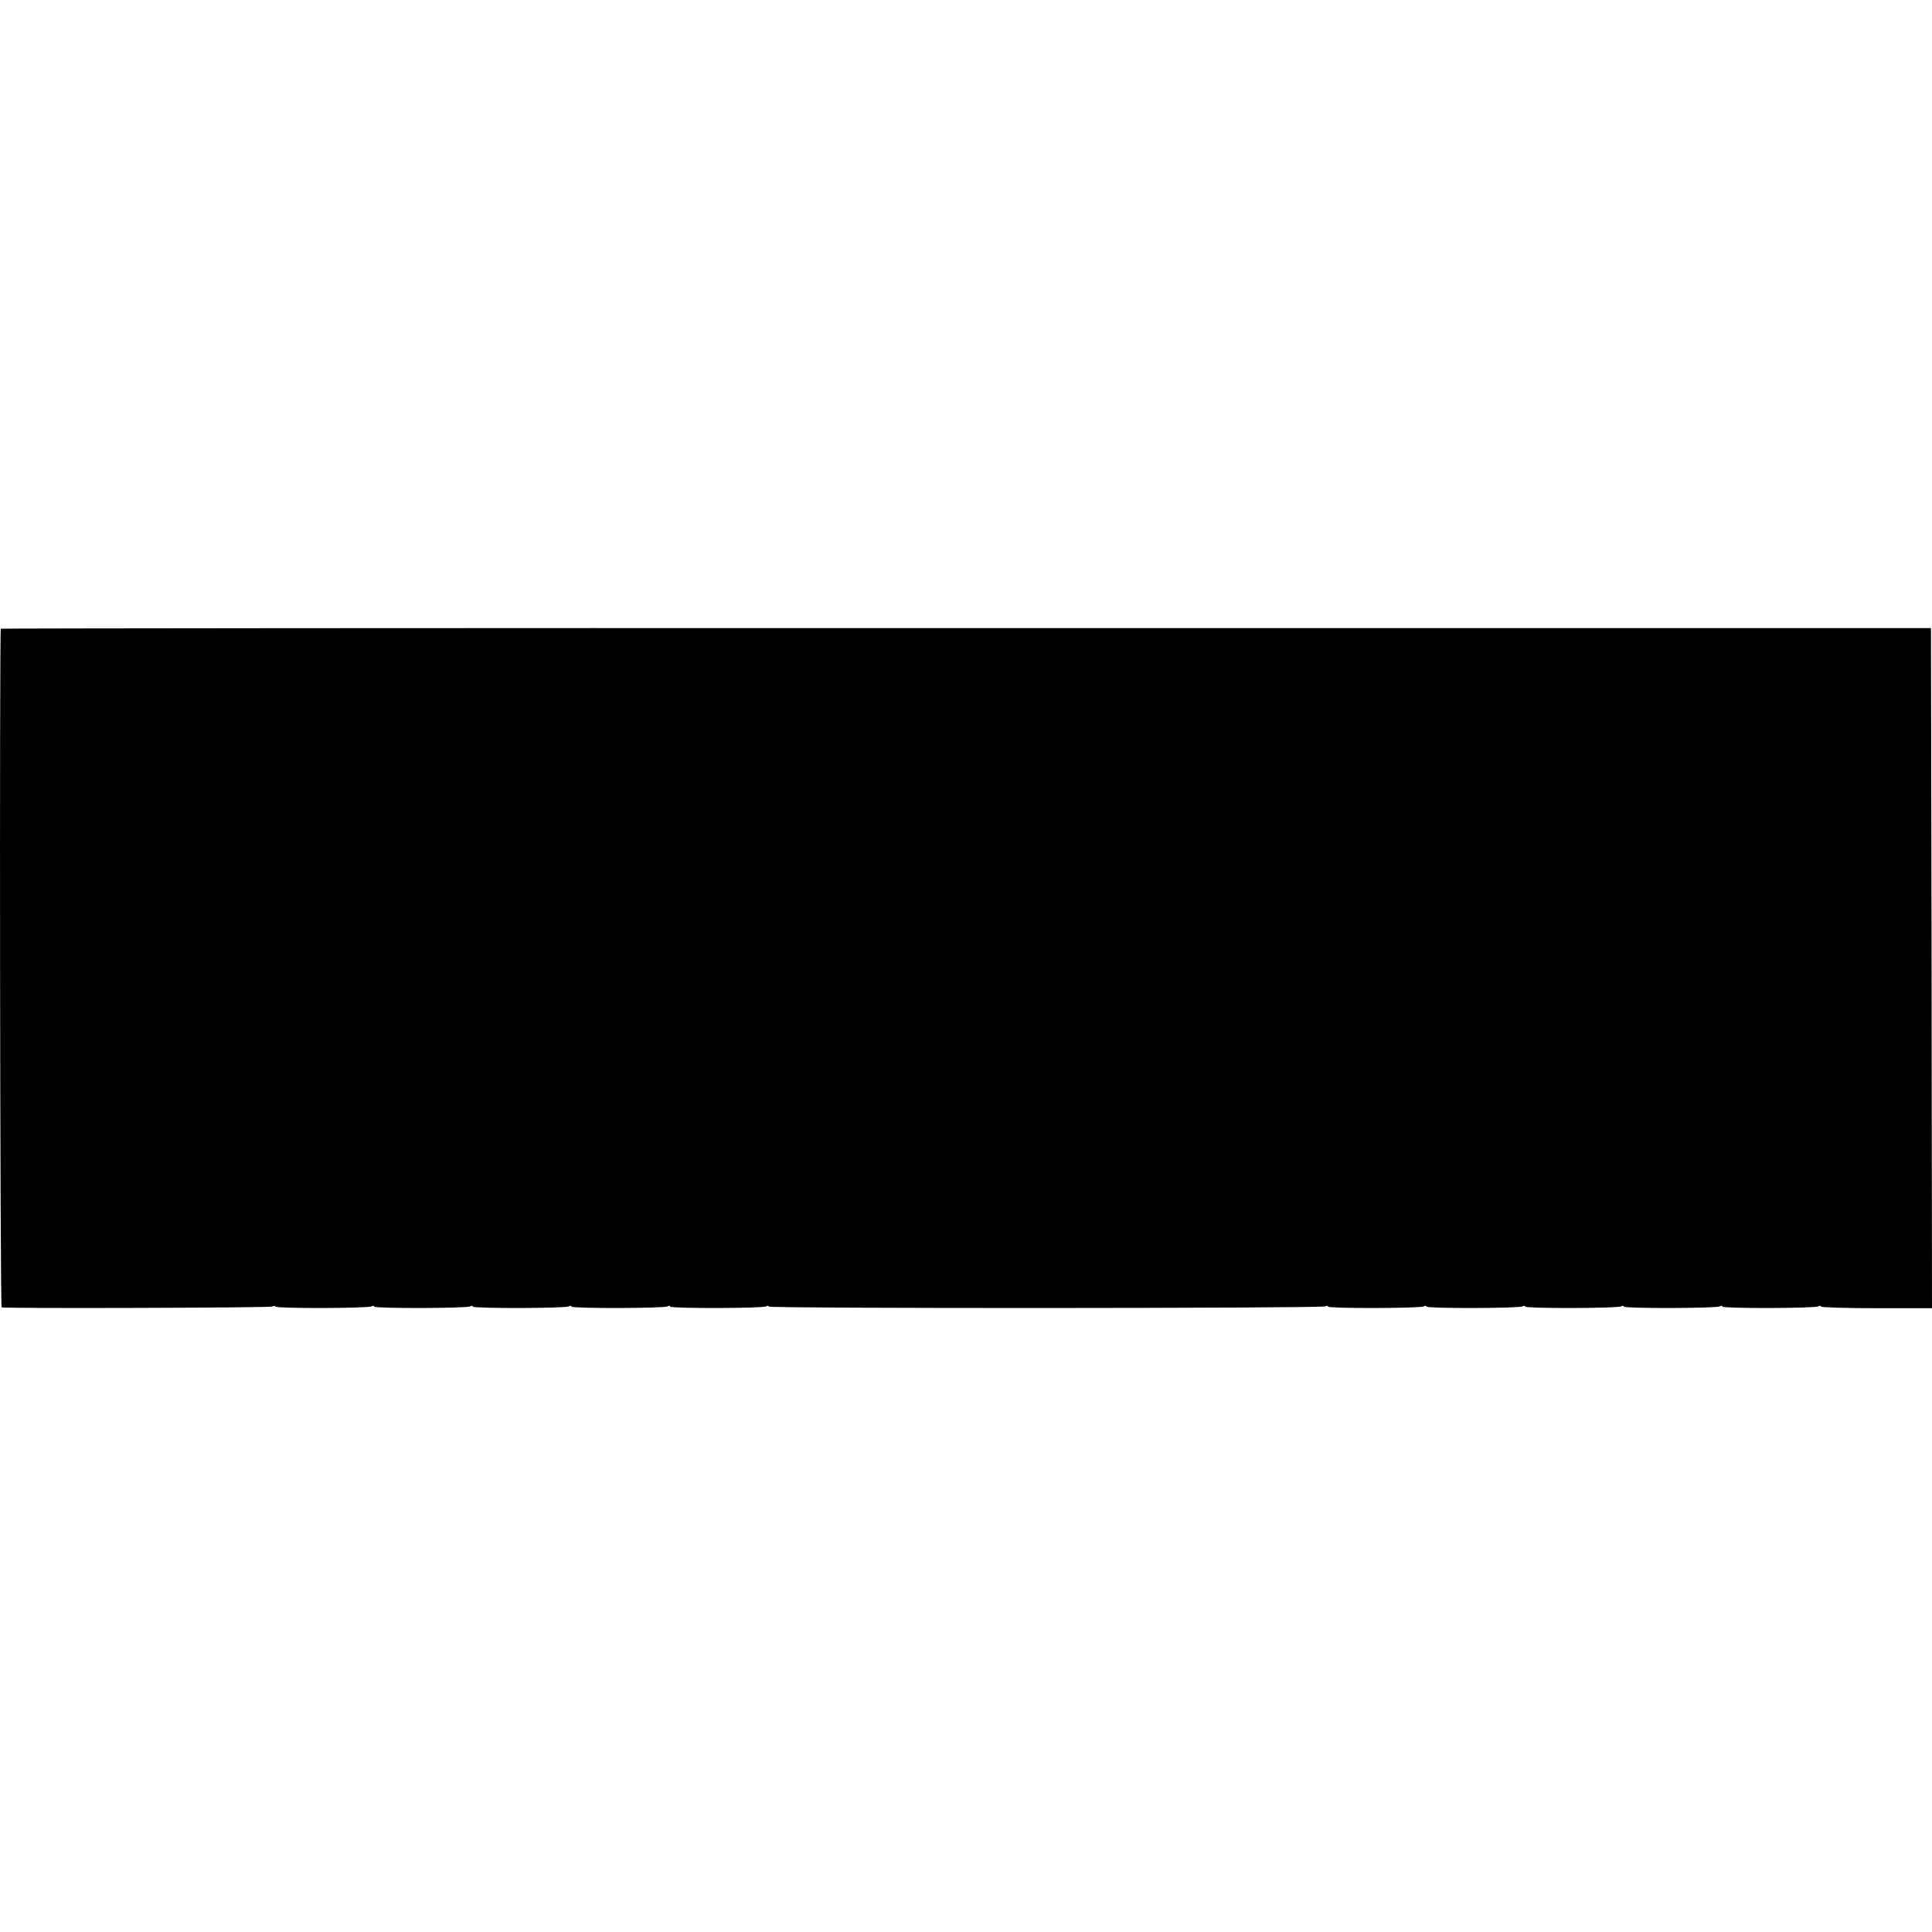
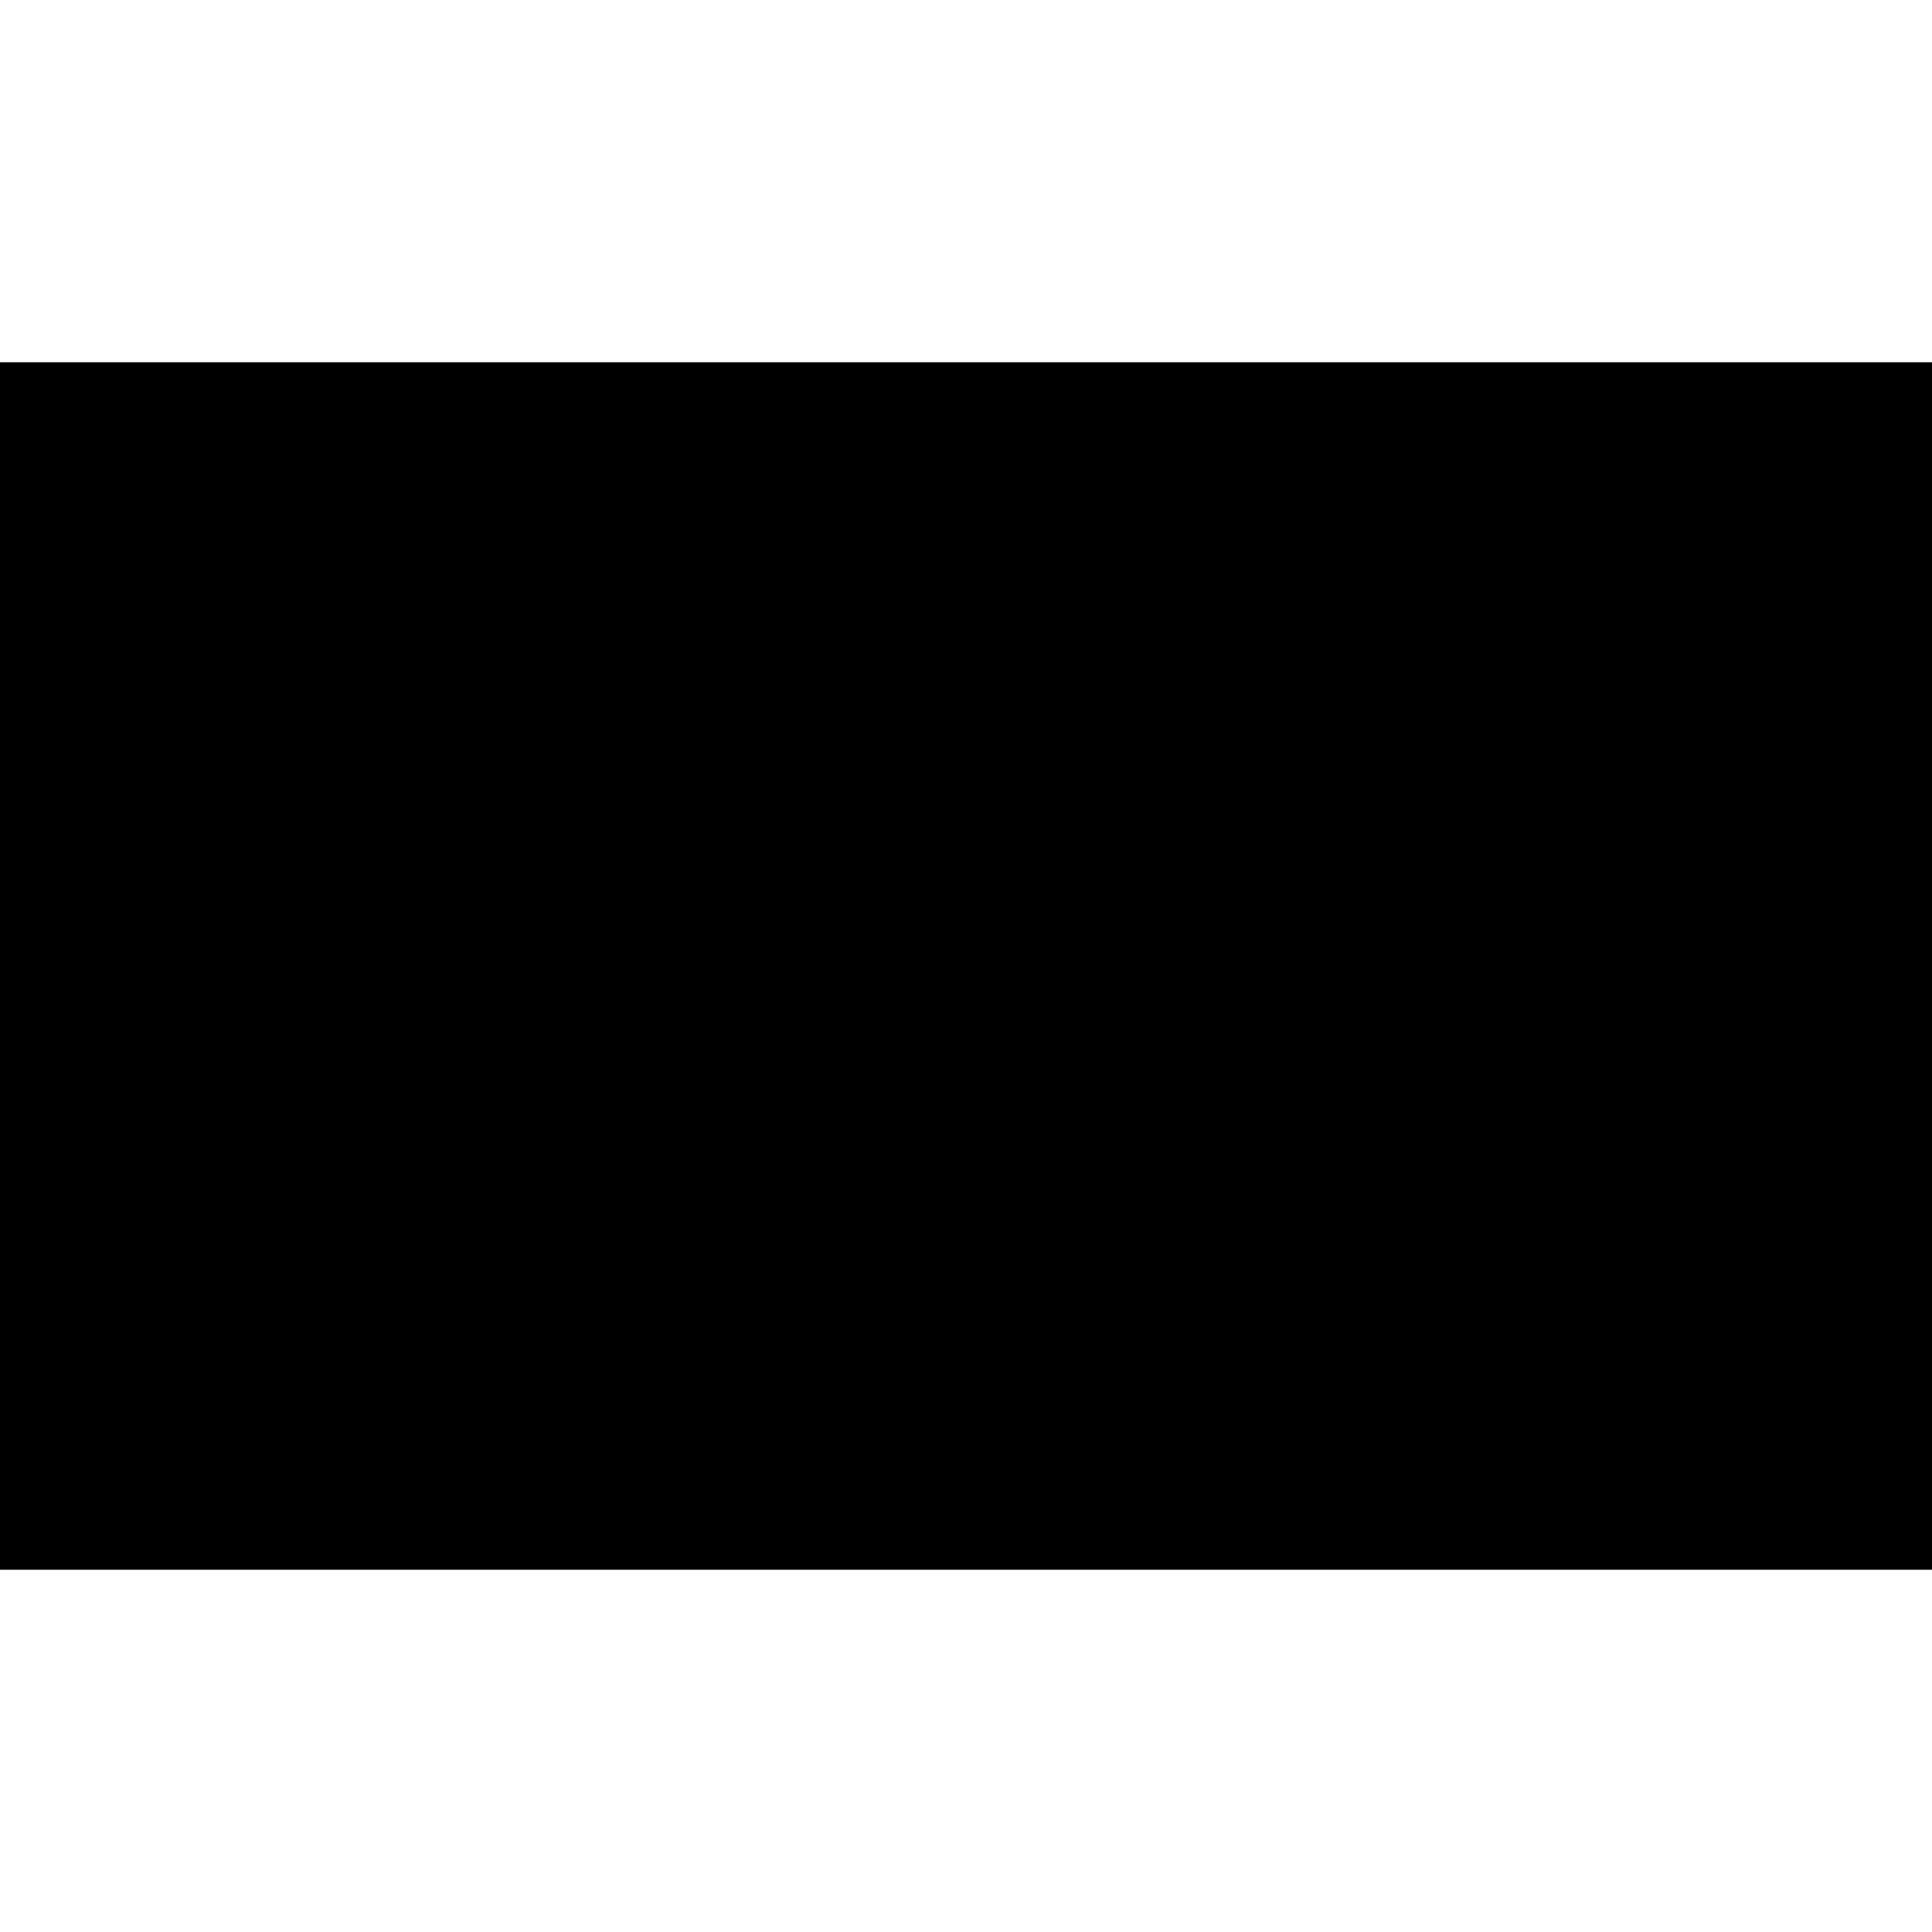
- <svg xmlns="http://www.w3.org/2000/svg" version="1.0" width="940pt" height="940pt" viewBox="0 0 940 940" preserveAspectRatio="xMidYMid meet">
-   <g transform="translate(0,940) scale(0.1,-0.1)" fill="#000000" stroke="none">
-     <path d="M4 6341 c-7 -8 -4 -3301 4 -3302 47 -6 1302 -2 1315 4 9 4 17 4 17 0 0 -10 452 -9 468 1 7 4 12 4 12 -1 0 -10 451 -9 468 1 7 4 12 4 12 -1 0 -10 451 -9 468 1 7 4 12 4 12 -1 0 -10 451 -9 468 1 7 4 12 4 12 -1 0 -10 451 -9 468 1 7 4 12 4 12 -1 0 -10 2692 -9 2708 1 7 4 12 4 12 -1 0 -10 451 -9 468 1 7 4 12 4 12 -1 0 -10 451 -9 468 1 7 4 12 4 12 -1 0 -10 451 -9 468 1 7 4 12 4 12 -1 0 -10 451 -9 468 1 7 4 12 4 12 -1 0 -10 451 -9 468 1 7 4 12 4 12 -1 0 -4 122 -8 270 -8 l270 0 -2 1654 -3 1655 -4693 0 c-2582 1 -4696 -1 -4698 -3z" />
+ <svg xmlns="http://www.w3.org/2000/svg" version="1.0" width="1440pt" height="1440pt" viewBox="0 0 1440 1440" preserveAspectRatio="xMidYMid meet">
+   <g transform="translate(0,1440) scale(0.1,-0.1)" fill="#000000" stroke="none">
+     <path d="M0 7200 l0 -4500 7200 0 7200 0 0 4500 0 4500 -7200 0 -7200 0 0 -4500z" />
  </g>
</svg>
